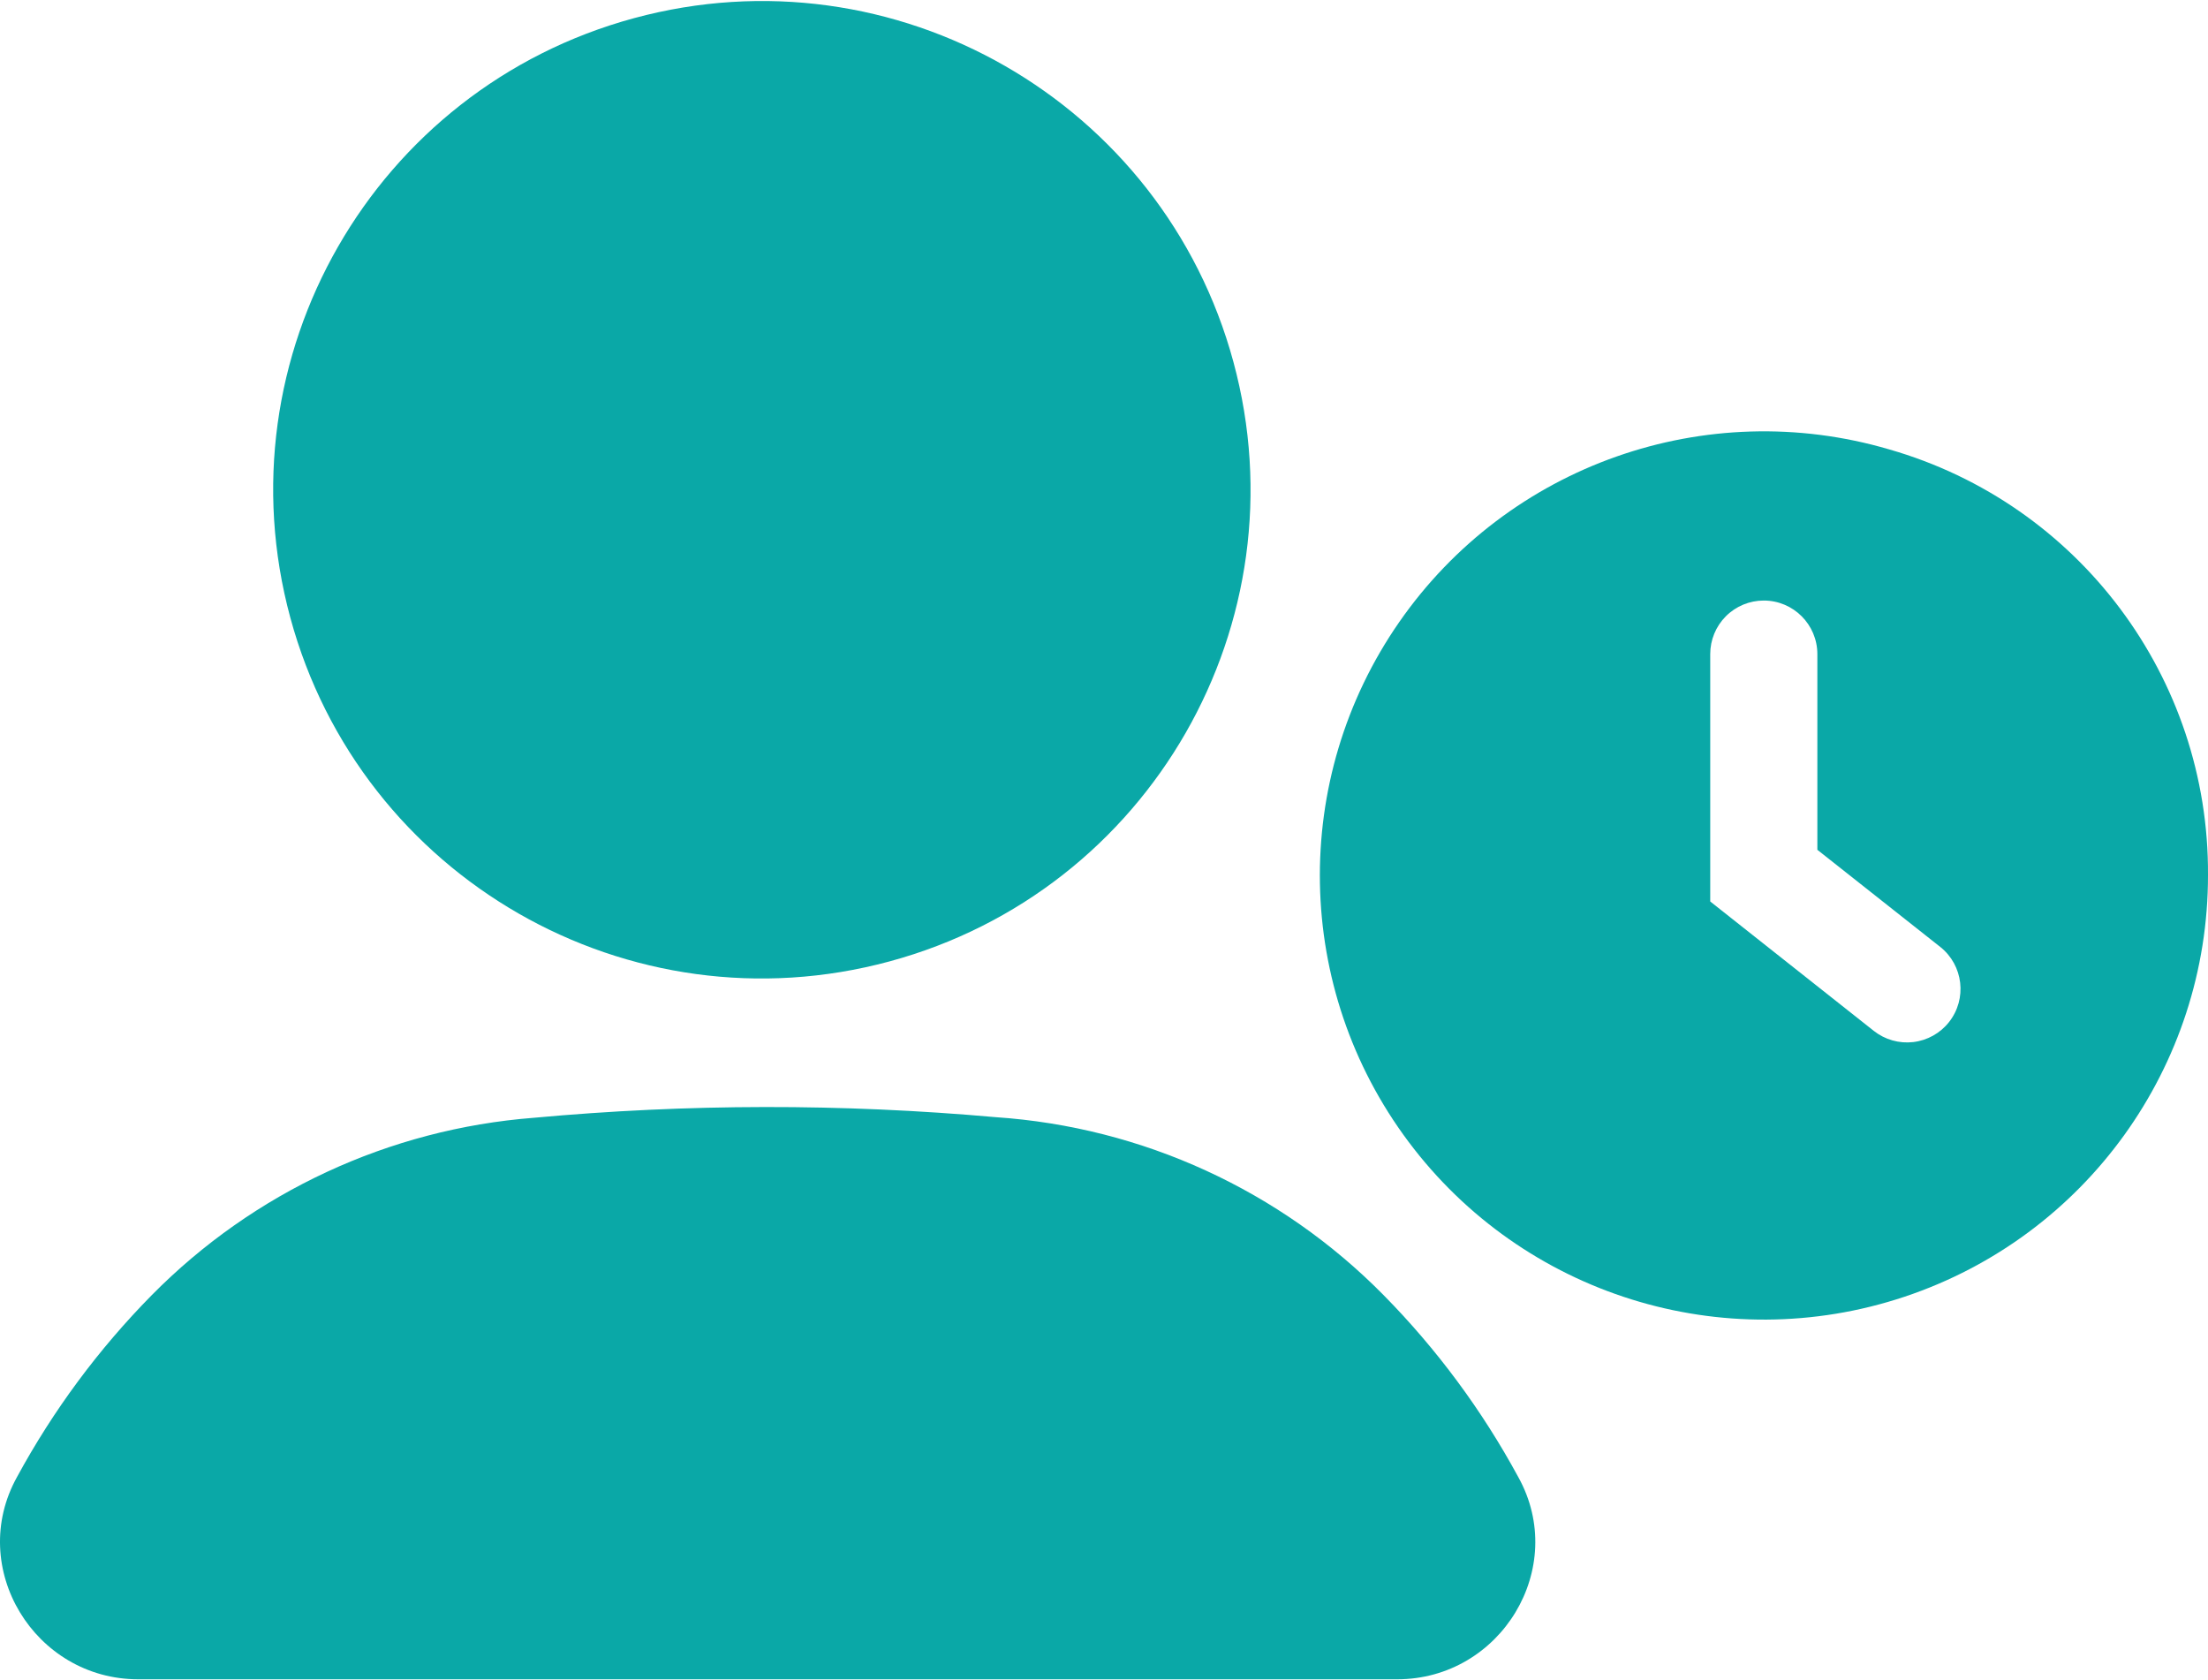
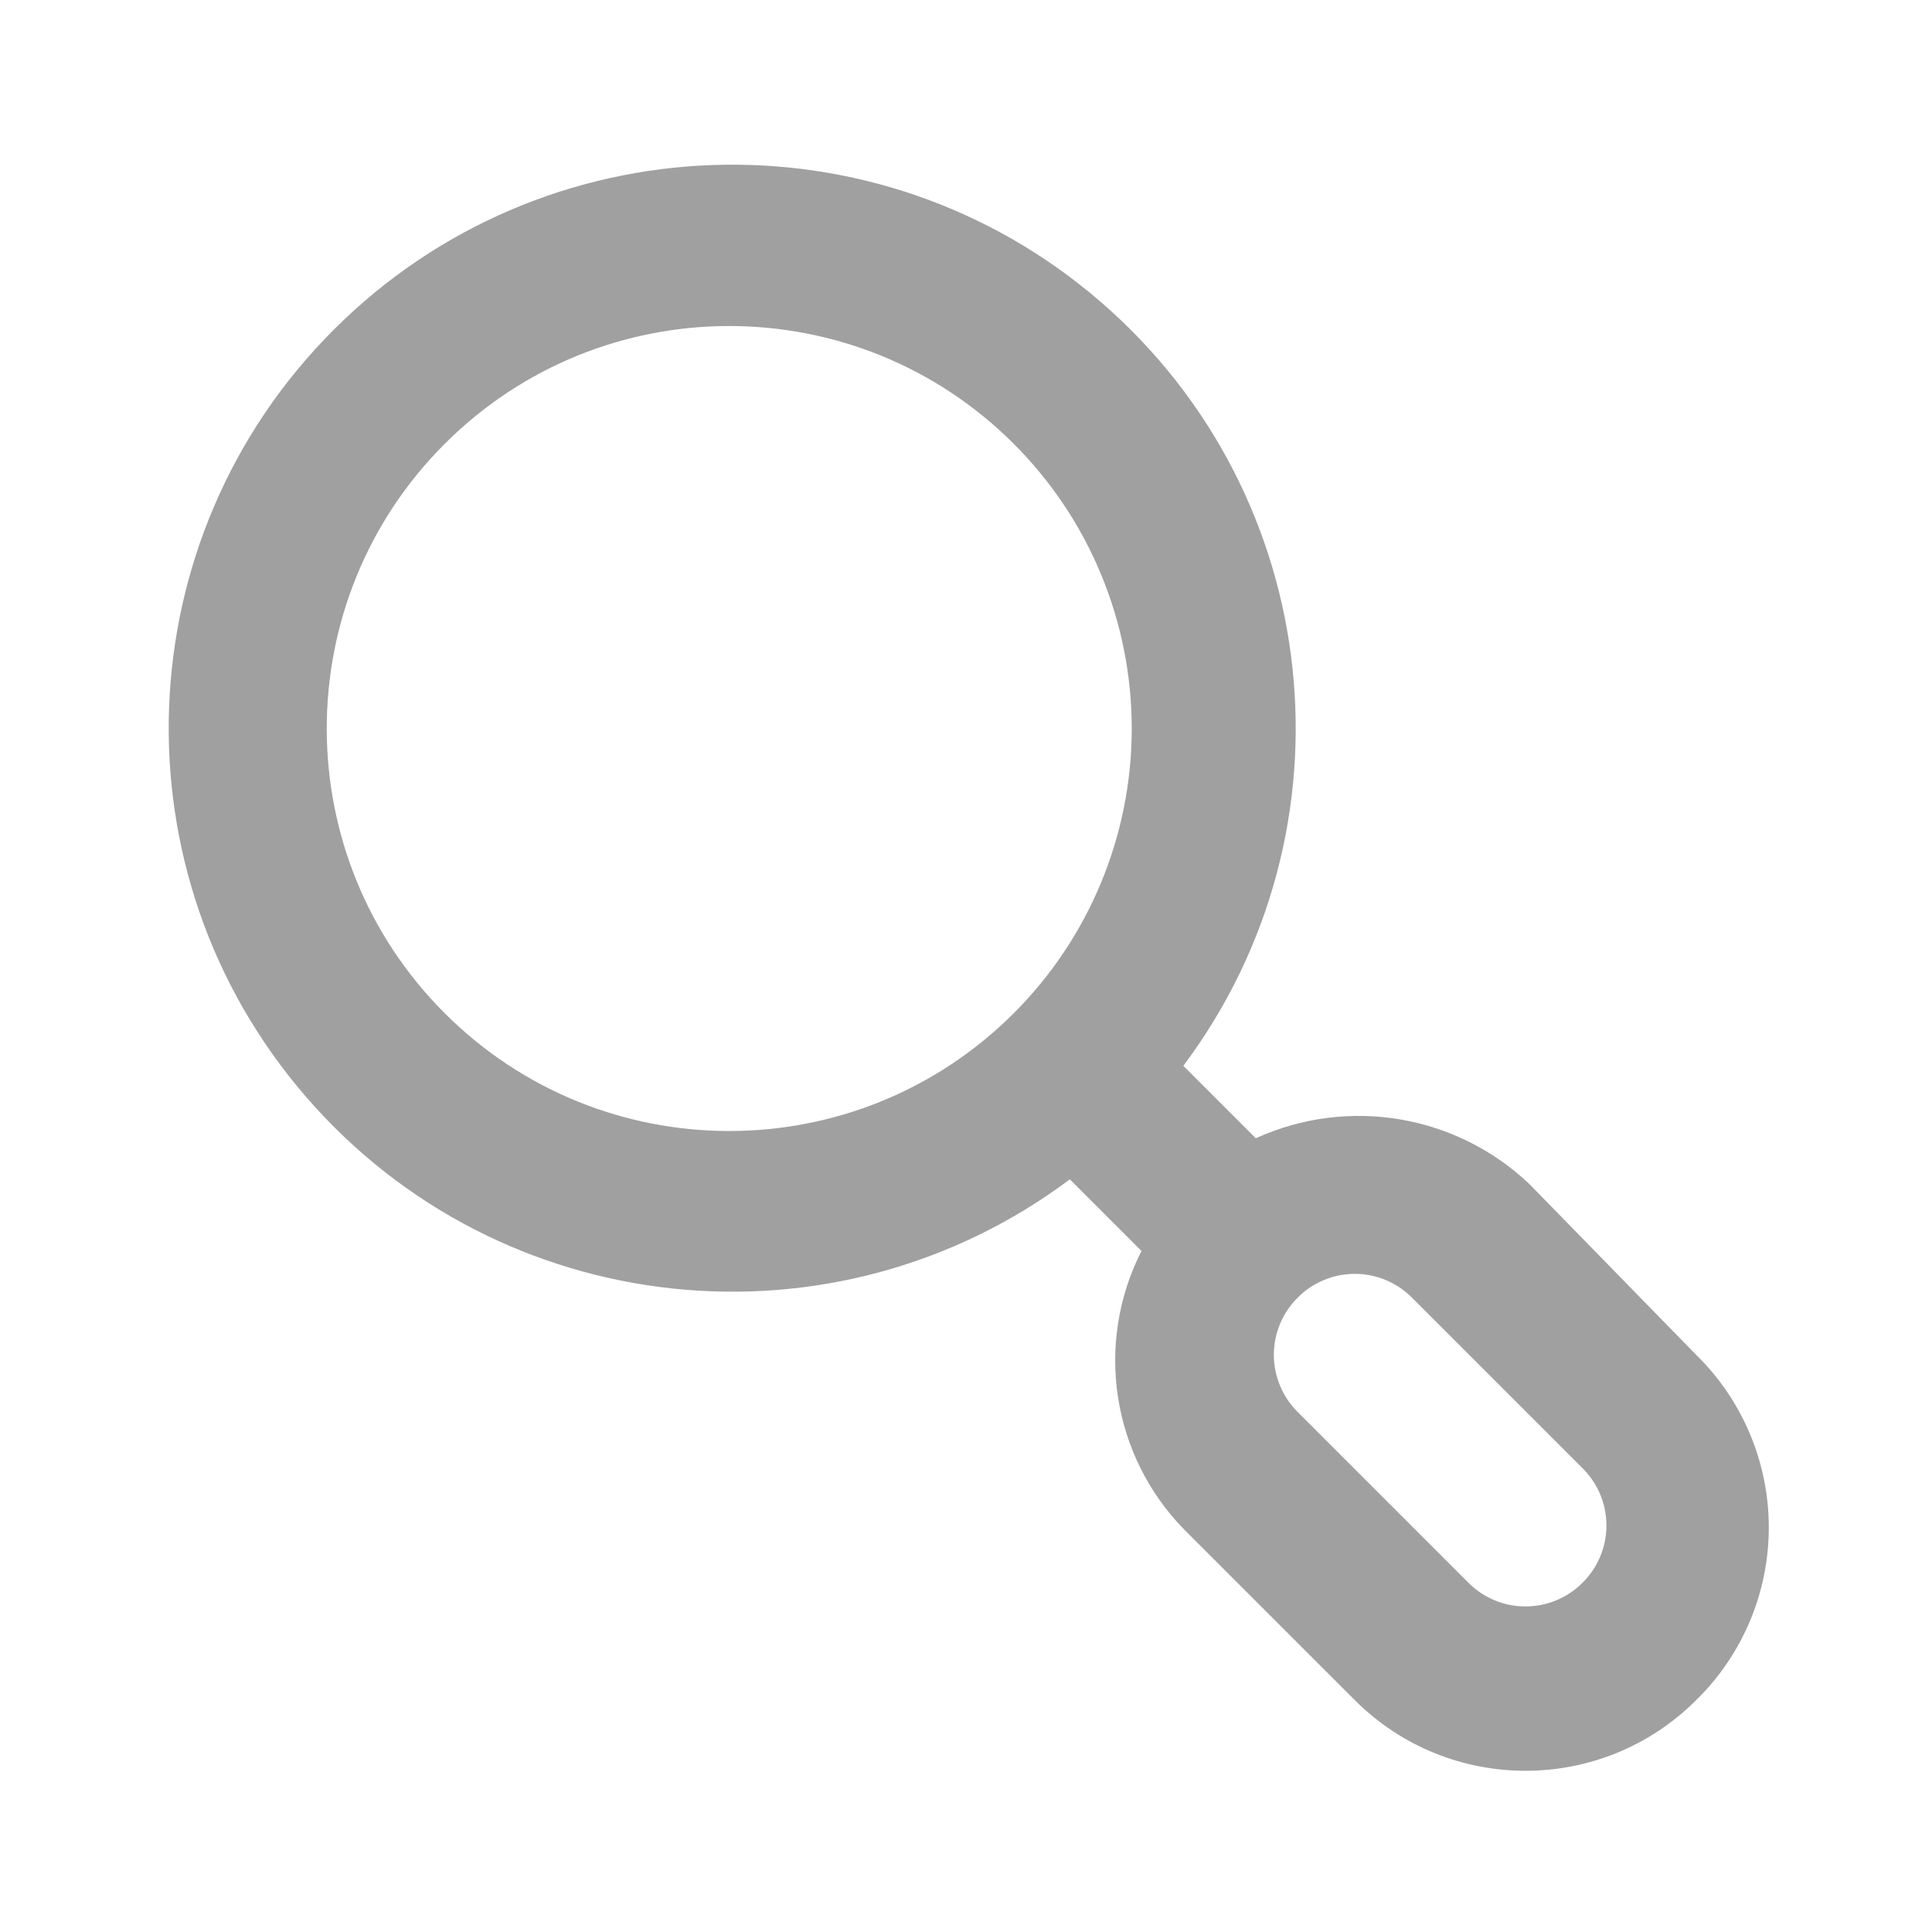
- <svg xmlns="http://www.w3.org/2000/svg" id="Layer_1" data-name="Layer 1" viewBox="0 0 250 190.11">
-   <path fill="#0aa8a7" d="M213.91,80.82A50.28,50.28,0,1,0,250,129,49.84,49.84,0,0,0,213.91,80.82Zm6.77,64.83h0a6.06,6.06,0,0,1-8.52,1L193.64,132V104a6.06,6.06,0,0,1,6.06-6.07h0a6.07,6.07,0,0,1,6.07,6.07v22.15l13.92,11A6.07,6.07,0,0,1,220.68,145.65Z" transform="translate(0 -29.94)" />
-   <circle fill="#0aa8a7" cx="86.92" cy="85.57" r="55.62" transform="matrix(0.96, -0.26, 0.26, 0.96, -19.43, -4.1)" />
-   <path fill="#0aa8a7" d="M156.66,176.57a68.1,68.1,0,0,0-43.92-20.15,289.92,289.92,0,0,0-52.31.07,68.19,68.19,0,0,0-43.25,20.08,91.64,91.64,0,0,0-15.26,20.6c-5.7,10.27,2,22.89,13.73,22.89H158.19c11.75,0,19.42-12.62,13.72-22.89A91.3,91.3,0,0,0,156.66,176.57Z" transform="translate(0 -29.94)" />
+ <svg xmlns="http://www.w3.org/2000/svg" data-name="Layer 1" viewBox="0 0 24 24" id="search-alt">
+   <path fill="#A0A0A0" d="M21.07,16.83,19,14.71a3.08,3.08,0,0,0-3.4-.57l-.9-.9a7,7,0,1,0-1.41,1.41l.89.89A3,3,0,0,0,14.71,19l2.12,2.12a3,3,0,0,0,4.24,0A3,3,0,0,0,21.07,16.83Zm-8.48-4.24a5,5,0,1,1,0-7.08A5,5,0,0,1,12.59,12.59Zm7.07,7.07a1,1,0,0,1-1.42,0l-2.12-2.12a1,1,0,0,1,0-1.42,1,1,0,0,1,1.42,0l2.12,2.12A1,1,0,0,1,19.66,19.66Z" />
</svg>
